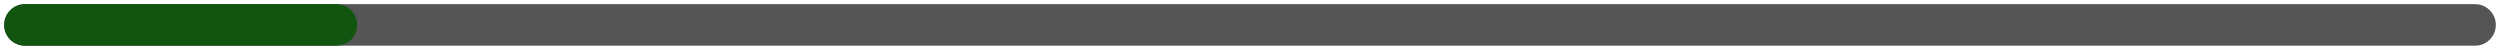
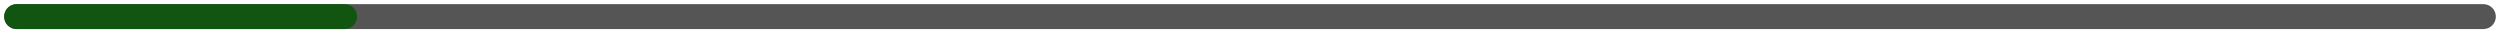
<svg xmlns="http://www.w3.org/2000/svg" width="602" height="12">
-   <rect width="600" height="10" x="1" y="1" rx="5" ry="5" fill="#555" />
-   <rect width="85" height="10" x="1" y="1" rx="5" ry="5" fill="#151" />
+   <rect width="600" height="6" x="1" y="1" rx="3" ry="3" fill="#555" />
+   <rect width="85" height="6" x="1" y="1" rx="3" ry="3" fill="#151" />
</svg>
